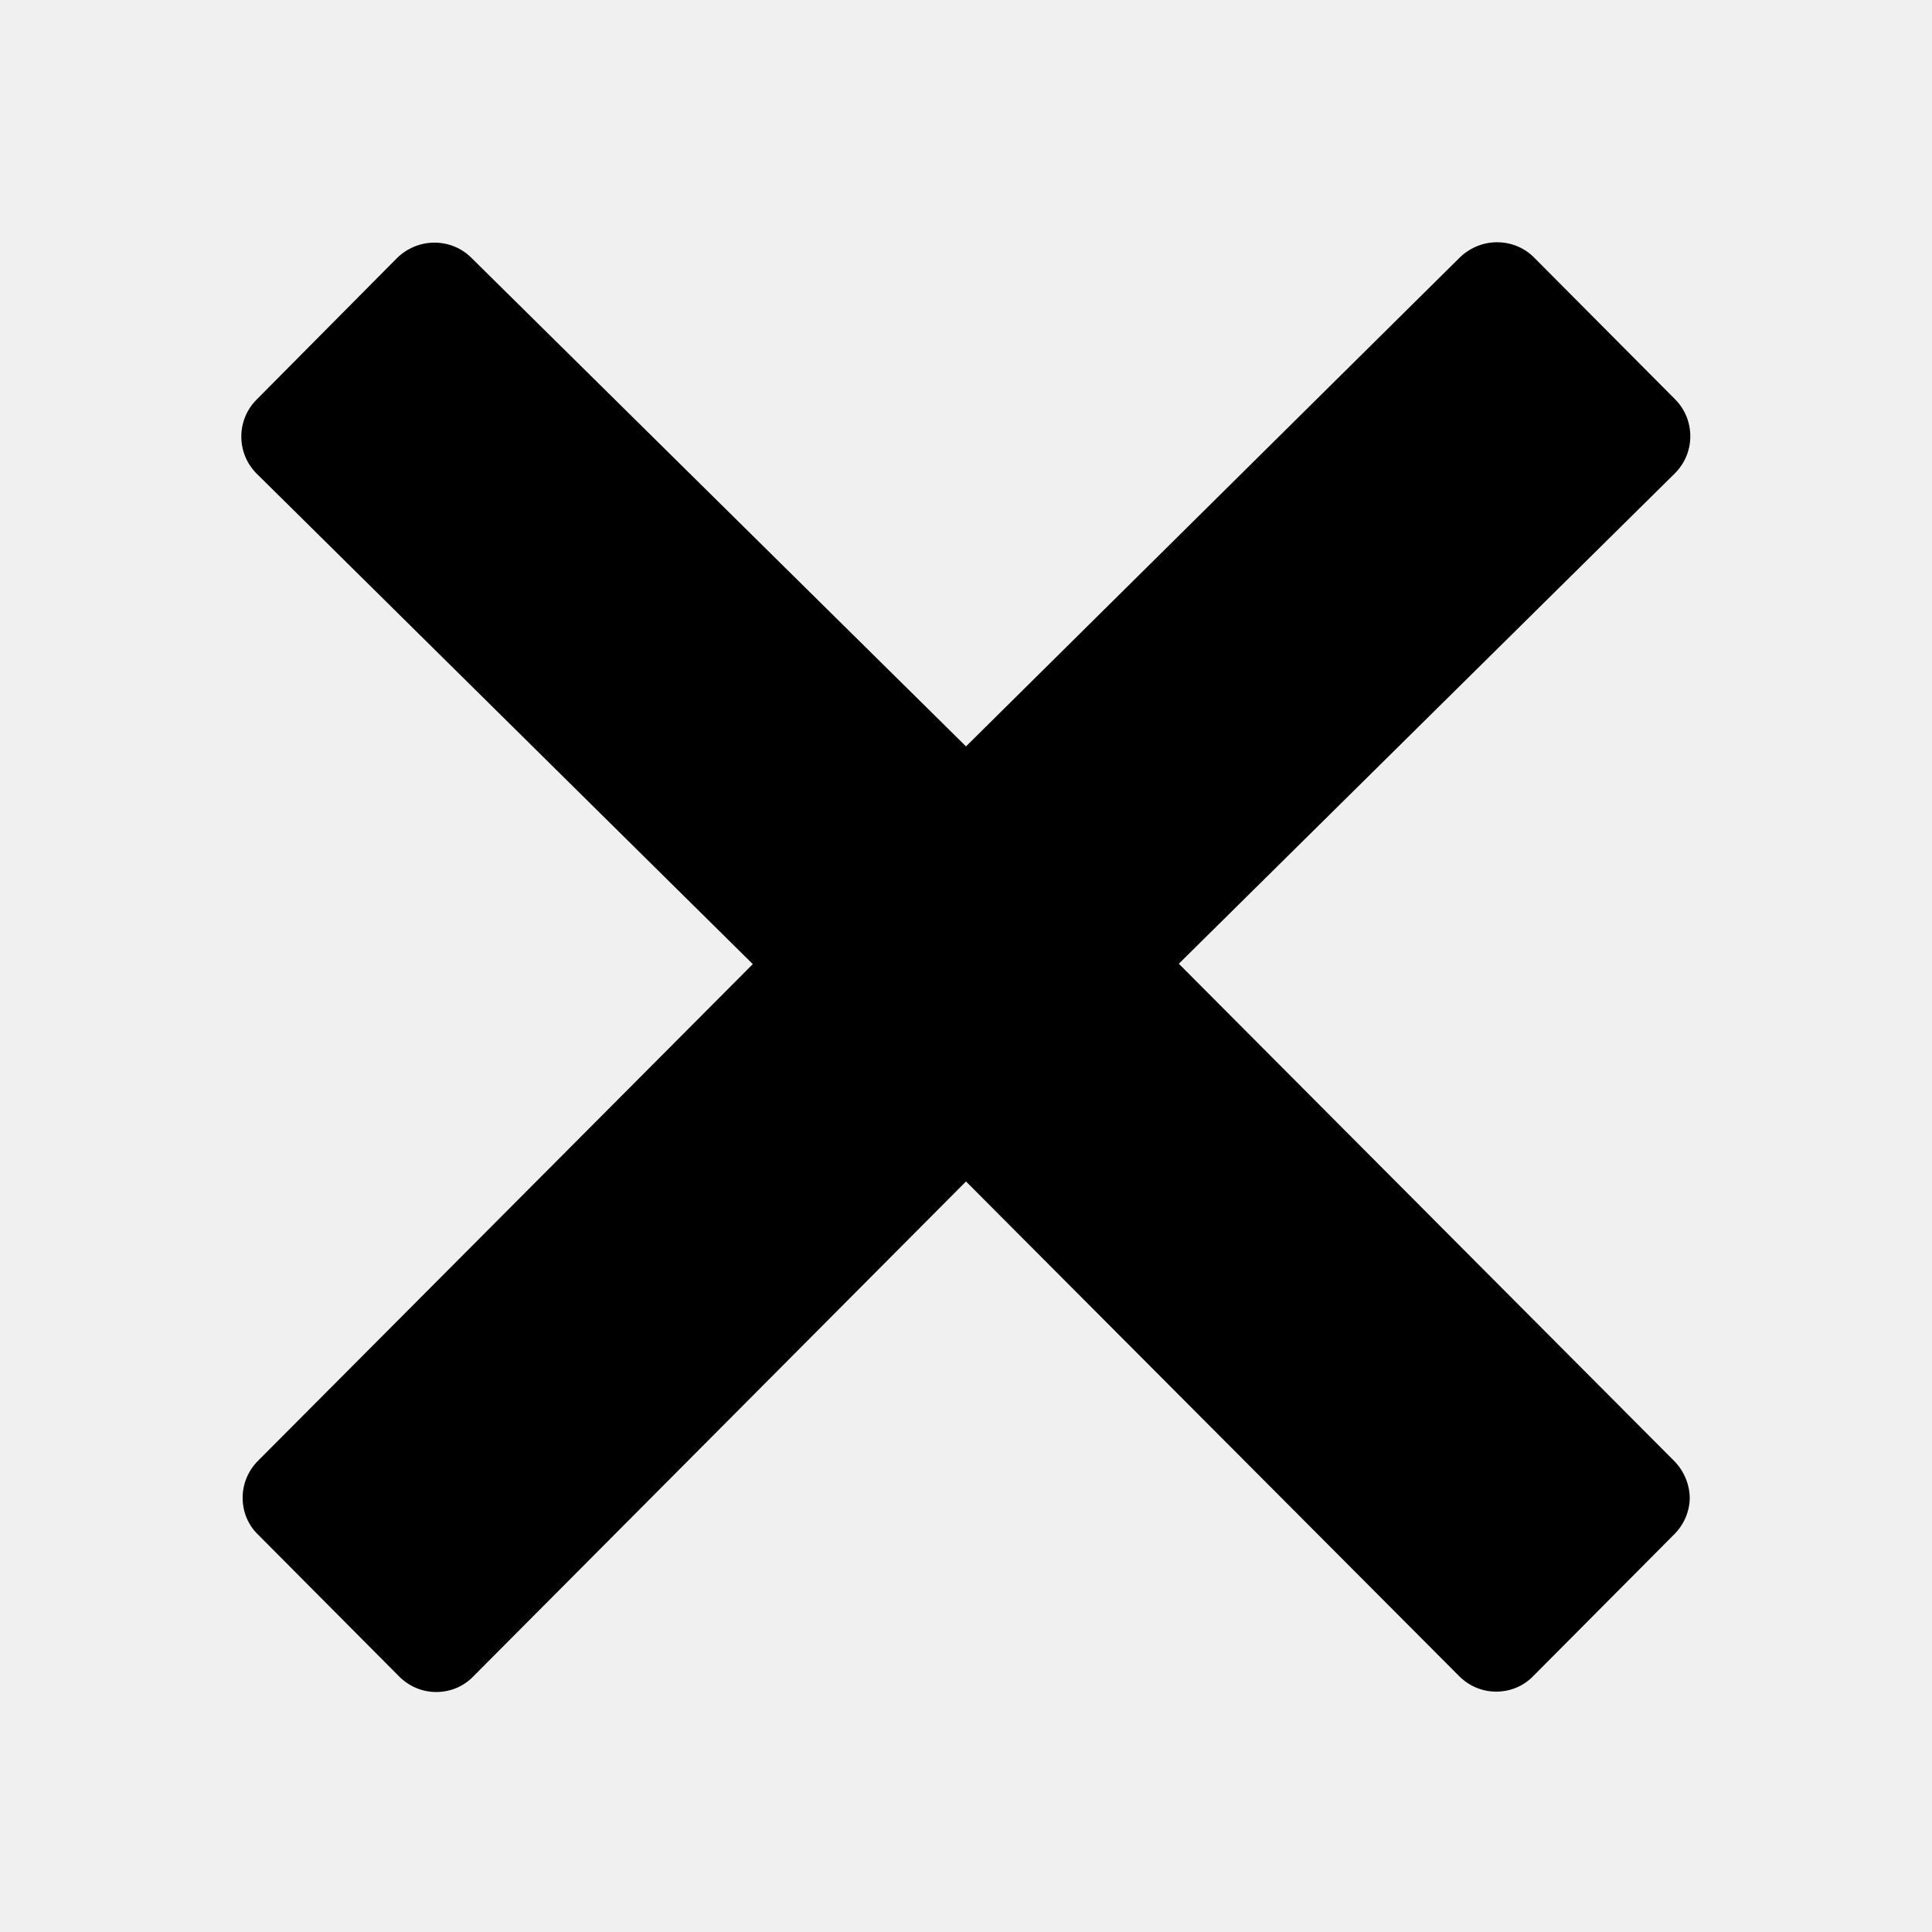
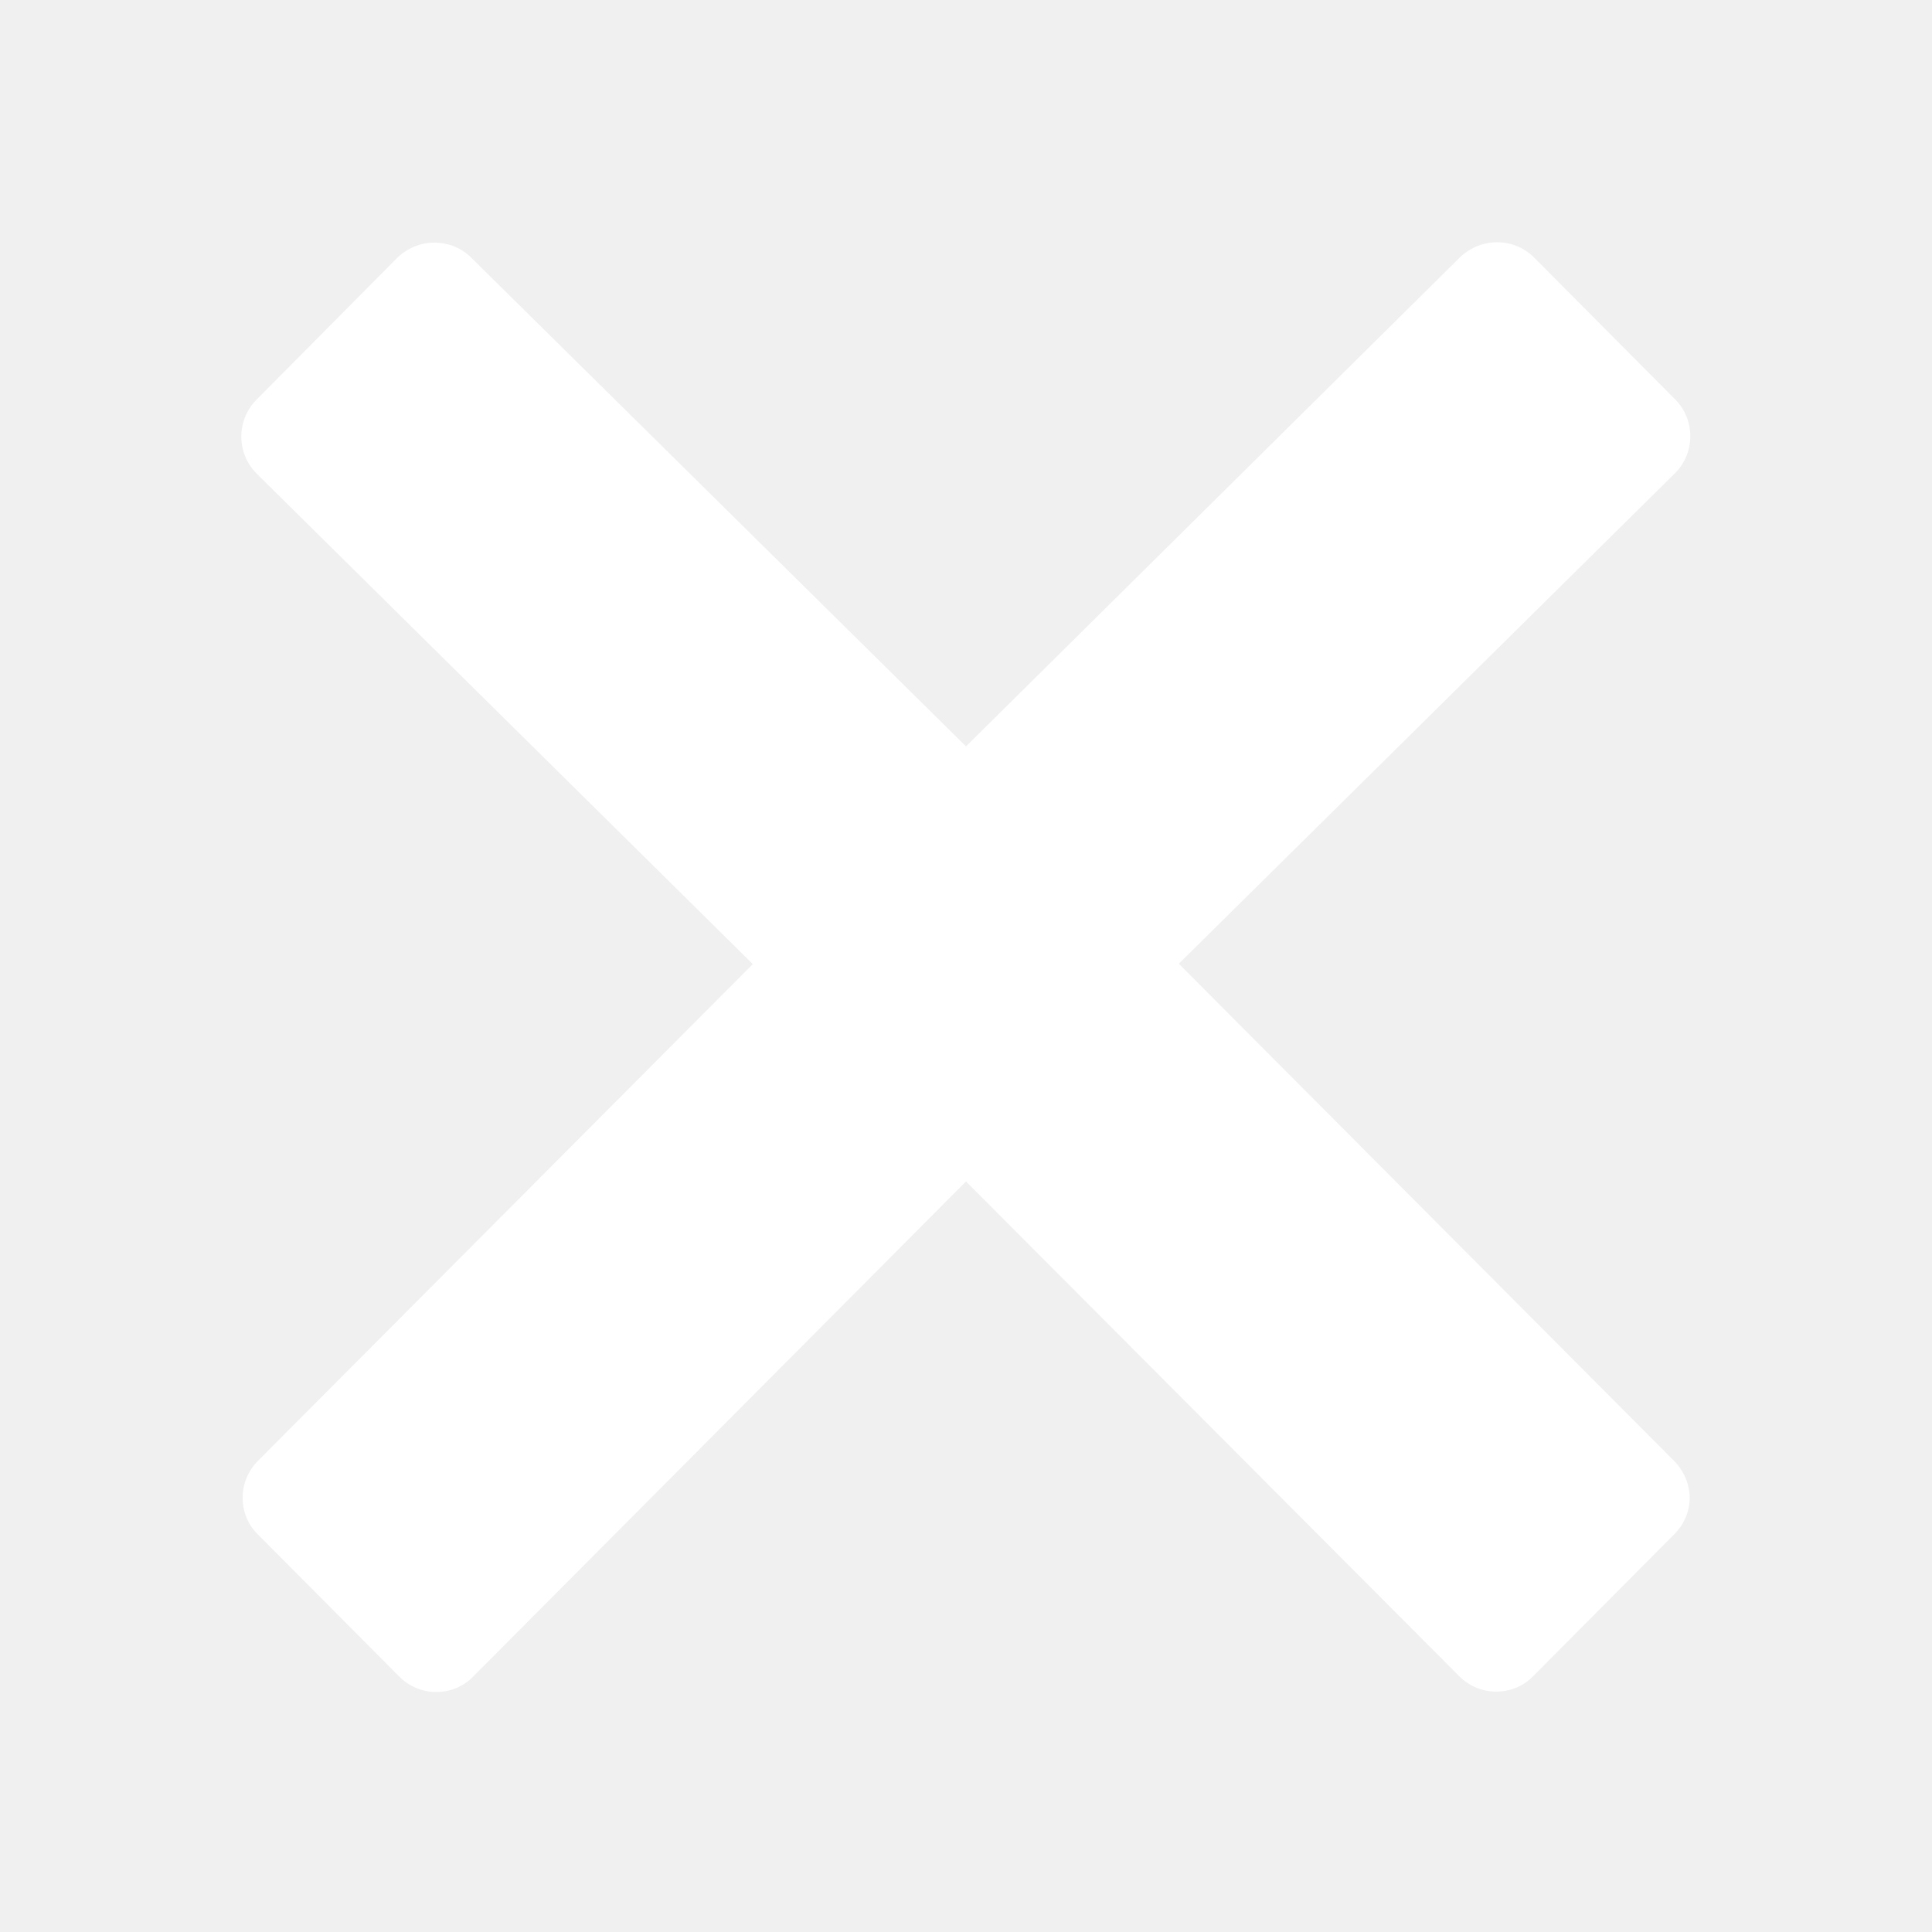
<svg xmlns="http://www.w3.org/2000/svg" height="512px" id="Layer_1" style="enable-background:new 0 0 512 512;" version="1.1" viewBox="0 0 512 512" width="512px" xml:space="preserve">
-   <path d="M443.6,387.1L312.4,255.4l131.5-130c5.4-5.4,5.4-14.2,0-19.6l-37.4-37.6c-2.6-2.6-6.1-4-9.8-4c-3.7,0-7.2,1.5-9.8,4  L256,197.8L124.9,68.3c-2.6-2.6-6.1-4-9.8-4c-3.7,0-7.2,1.5-9.8,4L68,105.9c-5.4,5.4-5.4,14.2,0,19.6l131.5,130L68.4,387.1  c-2.6,2.6-4.1,6.1-4.1,9.8c0,3.7,1.4,7.2,4.1,9.8l37.4,37.6c2.7,2.7,6.2,4.1,9.8,4.1c3.5,0,7.1-1.3,9.8-4.1L256,313.1l130.7,131.1  c2.7,2.7,6.2,4.1,9.8,4.1c3.5,0,7.1-1.3,9.8-4.1l37.4-37.6c2.6-2.6,4.1-6.1,4.1-9.8C447.7,393.2,446.2,389.7,443.6,387.1z" />
+   <path d="M443.6,387.1L312.4,255.4l131.5-130c5.4-5.4,5.4-14.2,0-19.6l-37.4-37.6c-2.6-2.6-6.1-4-9.8-4c-3.7,0-7.2,1.5-9.8,4L256,197.8L124.9,68.3c-2.6-2.6-6.1-4-9.8-4c-3.7,0-7.2,1.5-9.8,4L68,105.9c-5.4,5.4-5.4,14.2,0,19.6l131.5,130L68.4,387.1c-2.6,2.6-4.1,6.1-4.1,9.8c0,3.7,1.4,7.2,4.1,9.8l37.4,37.6c2.7,2.7,6.2,4.1,9.8,4.1c3.5,0,7.1-1.3,9.8-4.1L256,313.1l130.7,131.1c2.7,2.7,6.2,4.1,9.8,4.1c3.5,0,7.1-1.3,9.8-4.1l37.4-37.6c2.6-2.6,4.1-6.1,4.1-9.8C447.7,393.2,446.2,389.7,443.6,387.1z" fill="#ffffff" />
</svg>
